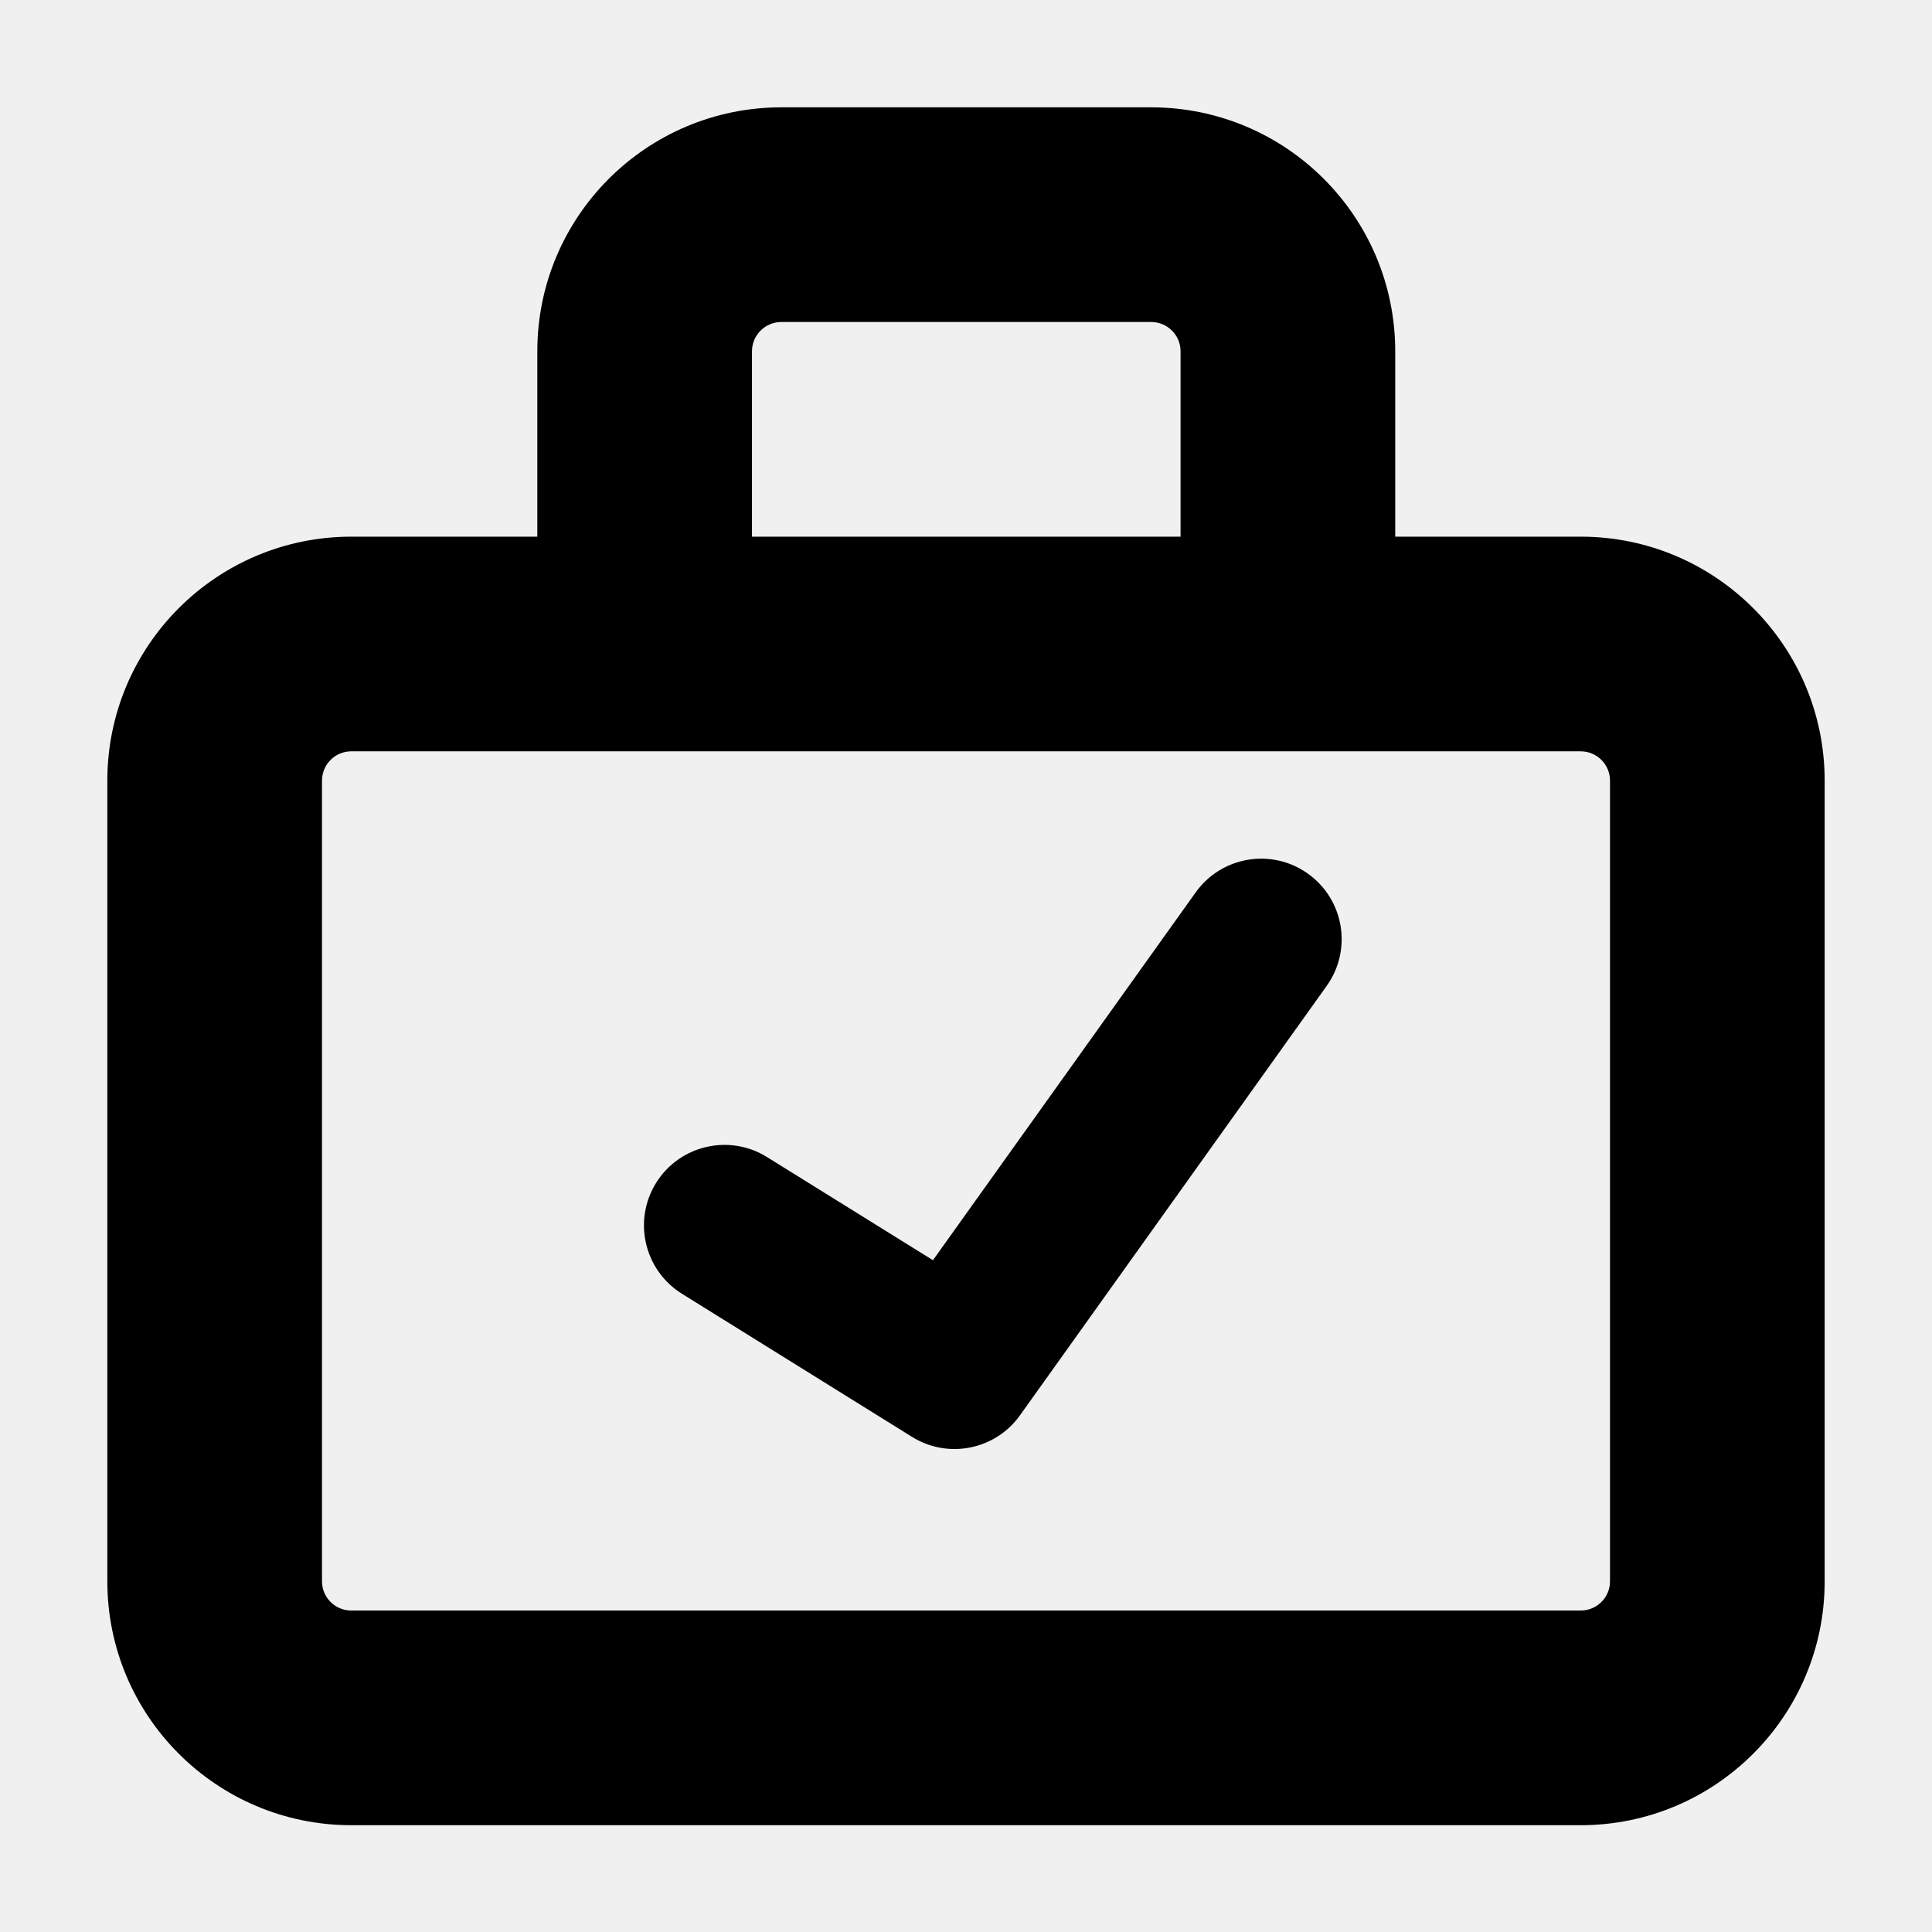
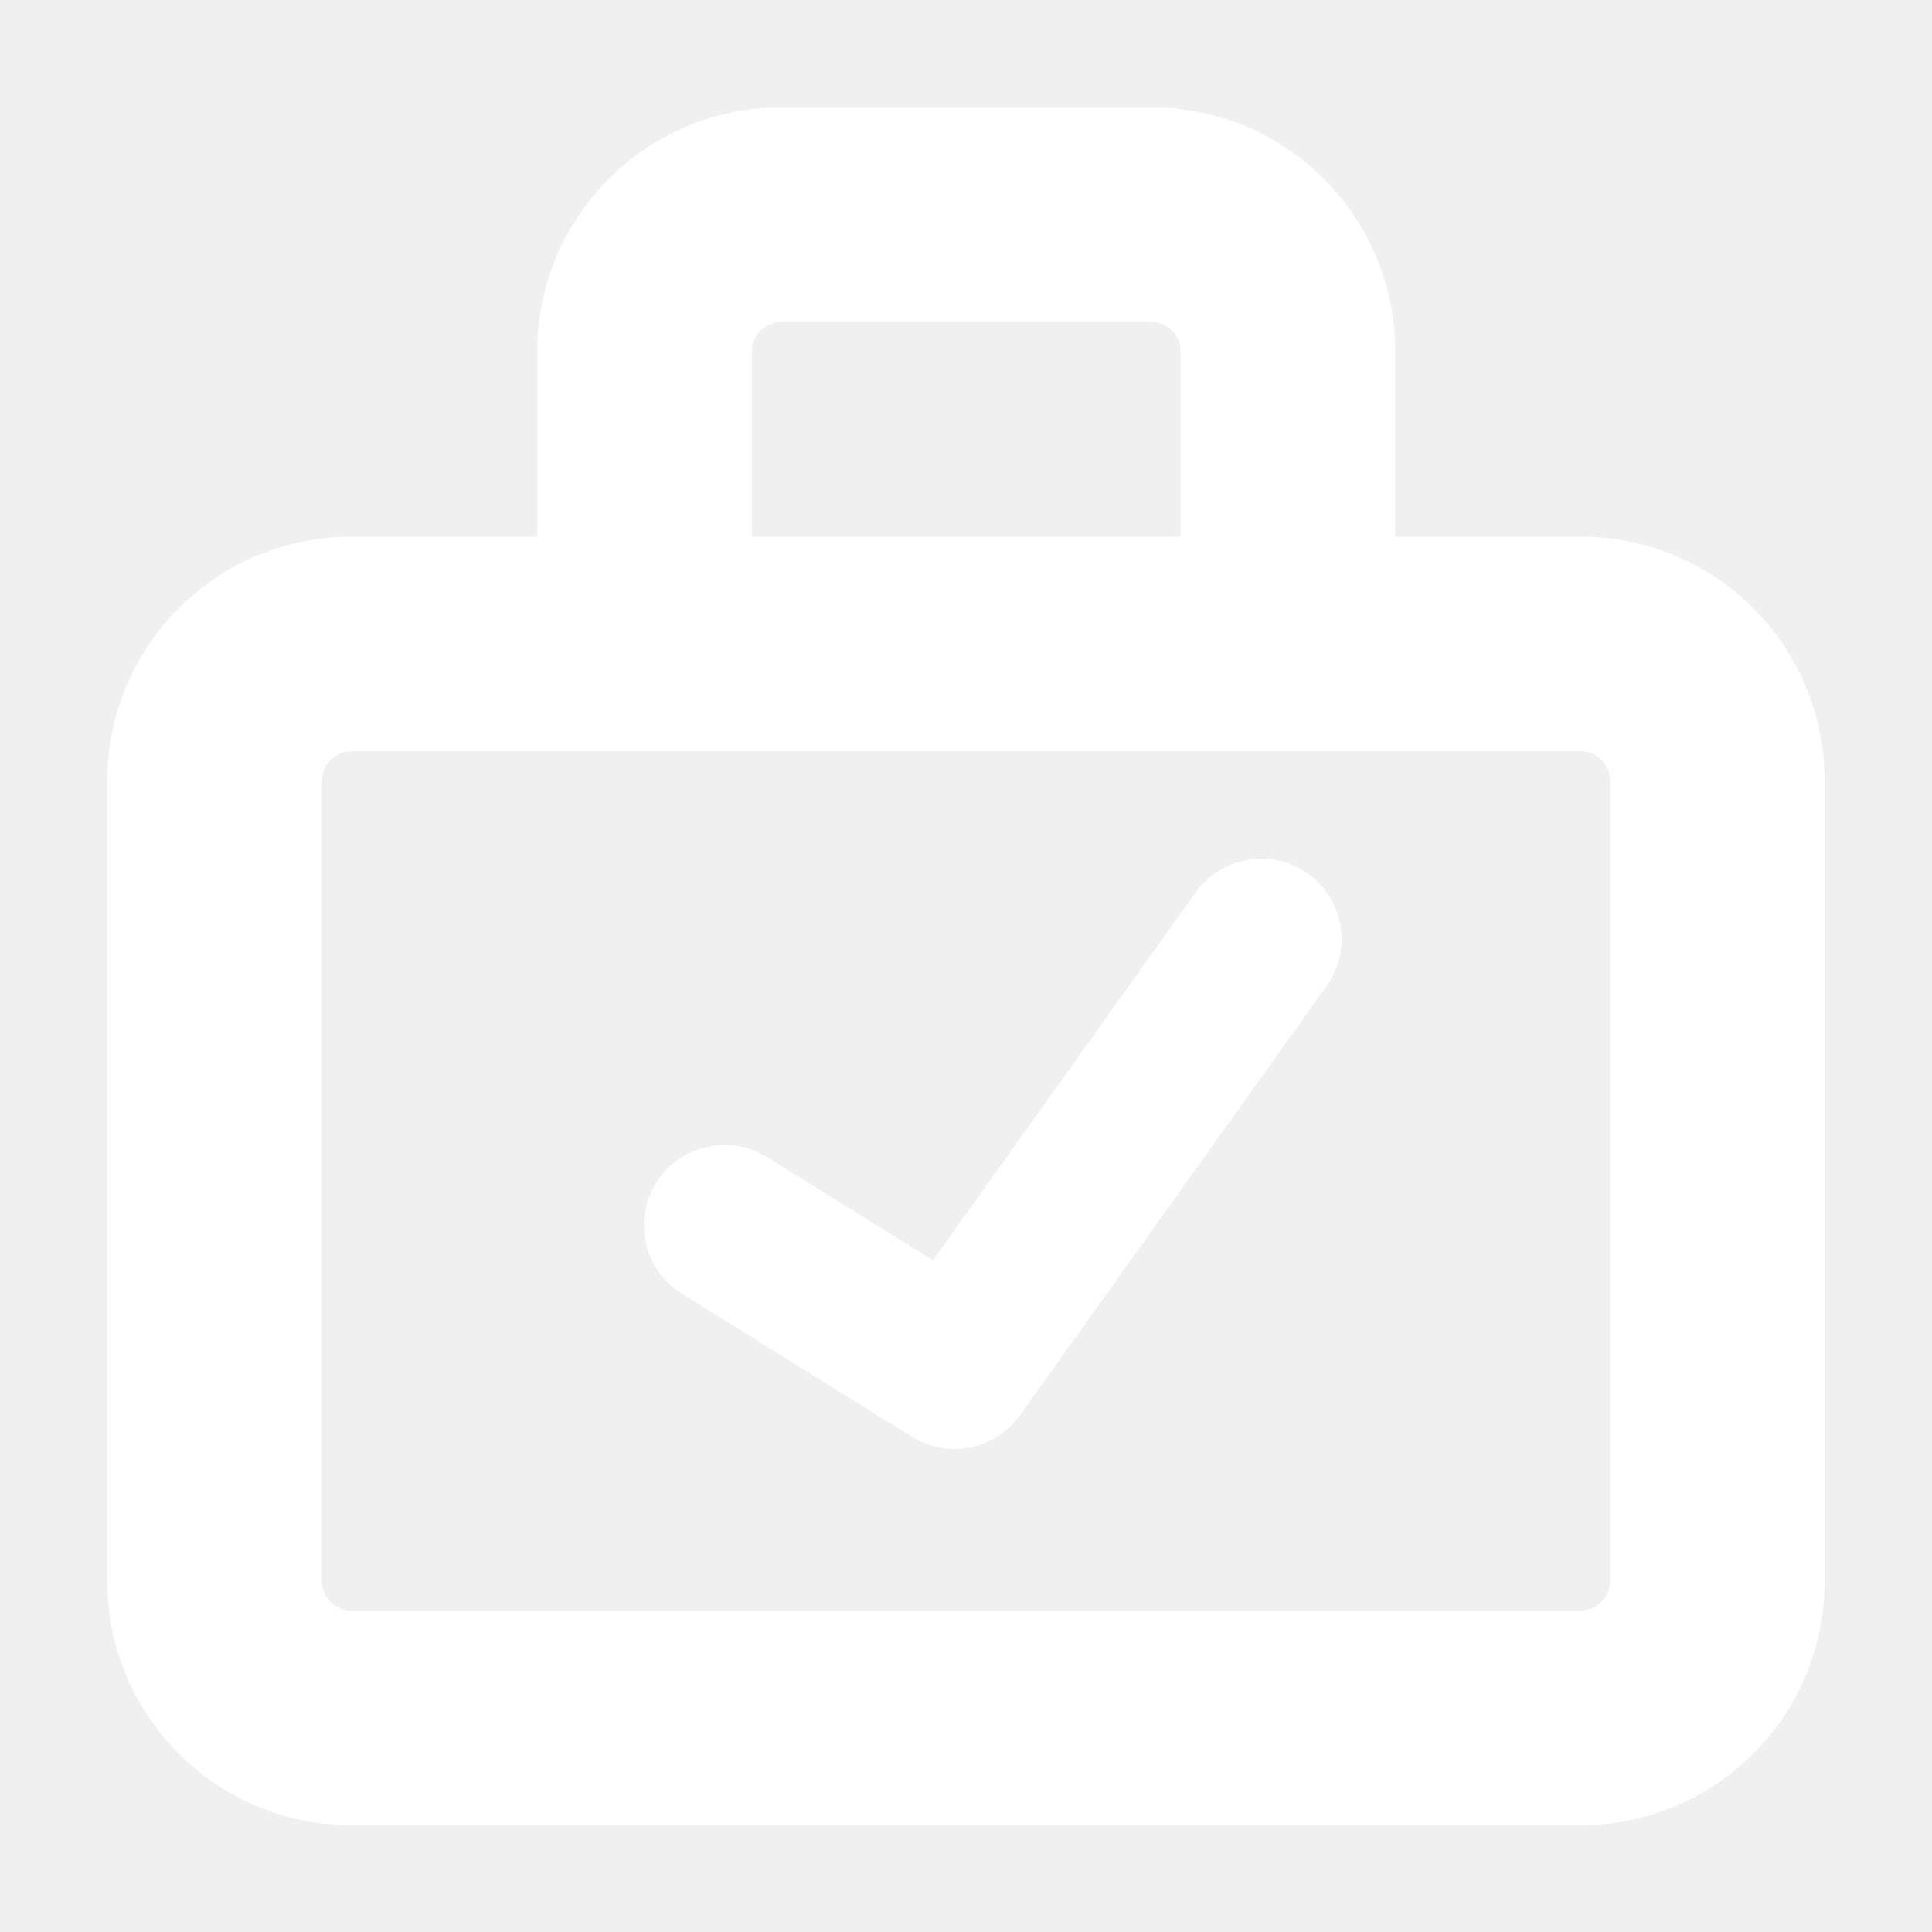
<svg xmlns="http://www.w3.org/2000/svg" width="18" height="18" viewBox="0 0 18 18">
-   <path d="M14.727,15.005 C14.878,15.005 15,14.883 15,14.733 L15,7.273 C15,7.122 14.878,7 14.727,7 L3.273,7 C3.122,7 3,7.122 3,7.273 L3,14.733 C3,14.883 3.122,15.005 3.273,15.005 L14.727,15.005 Z M5.006,5 L5.006,3.273 C5.006,2.018 6.024,1 7.28,1 L10.725,1 C11.981,1 12.999,2.018 12.999,3.273 L12.999,5 L14.727,5 C15.982,5 17,6.018 17,7.273 L17,14.733 C17,15.987 15.982,17.005 14.727,17.005 L3.273,17.005 C2.018,17.005 1,15.987 1,14.733 L1,7.273 C1,6.018 2.018,5 3.273,5 L5.006,5 Z M7.006,5 L10.999,5 L10.999,3.273 C10.999,3.122 10.876,3 10.725,3 L7.28,3 C7.129,3 7.006,3.122 7.006,3.273 L7.006,5 Z M11.14,8.314 L8.692,11.741 L7.146,10.78 C6.795,10.561 6.332,10.669 6.113,11.02 C5.894,11.372 6.002,11.835 6.354,12.054 L8.497,13.387 C8.833,13.596 9.273,13.508 9.503,13.186 L12.36,9.186 C12.601,8.849 12.523,8.381 12.186,8.14 C11.849,7.899 11.381,7.977 11.14,8.314 Z" fill="#000" />
+   <path d="M14.727,15.005 C14.878,15.005 15,14.883 15,14.733 L15,7.273 C15,7.122 14.878,7 14.727,7 L3.273,7 C3.122,7 3,7.122 3,7.273 L3,14.733 C3,14.883 3.122,15.005 3.273,15.005 L14.727,15.005 Z M5.006,5 L5.006,3.273 C5.006,2.018 6.024,1 7.28,1 L10.725,1 C11.981,1 12.999,2.018 12.999,3.273 L12.999,5 L14.727,5 C15.982,5 17,6.018 17,7.273 L17,14.733 C17,15.987 15.982,17.005 14.727,17.005 L3.273,17.005 C2.018,17.005 1,15.987 1,14.733 L1,7.273 C1,6.018 2.018,5 3.273,5 L5.006,5 Z M7.006,5 L10.999,5 L10.999,3.273 C10.999,3.122 10.876,3 10.725,3 L7.28,3 C7.129,3 7.006,3.122 7.006,3.273 L7.006,5 Z M11.14,8.314 L8.692,11.741 L7.146,10.78 C6.795,10.561 6.332,10.669 6.113,11.02 C5.894,11.372 6.002,11.835 6.354,12.054 L8.497,13.387 C8.833,13.596 9.273,13.508 9.503,13.186 L12.36,9.186 C12.601,8.849 12.523,8.381 12.186,8.14 C11.849,7.899 11.381,7.977 11.14,8.314 Z" fill="#fff" />
</svg>
